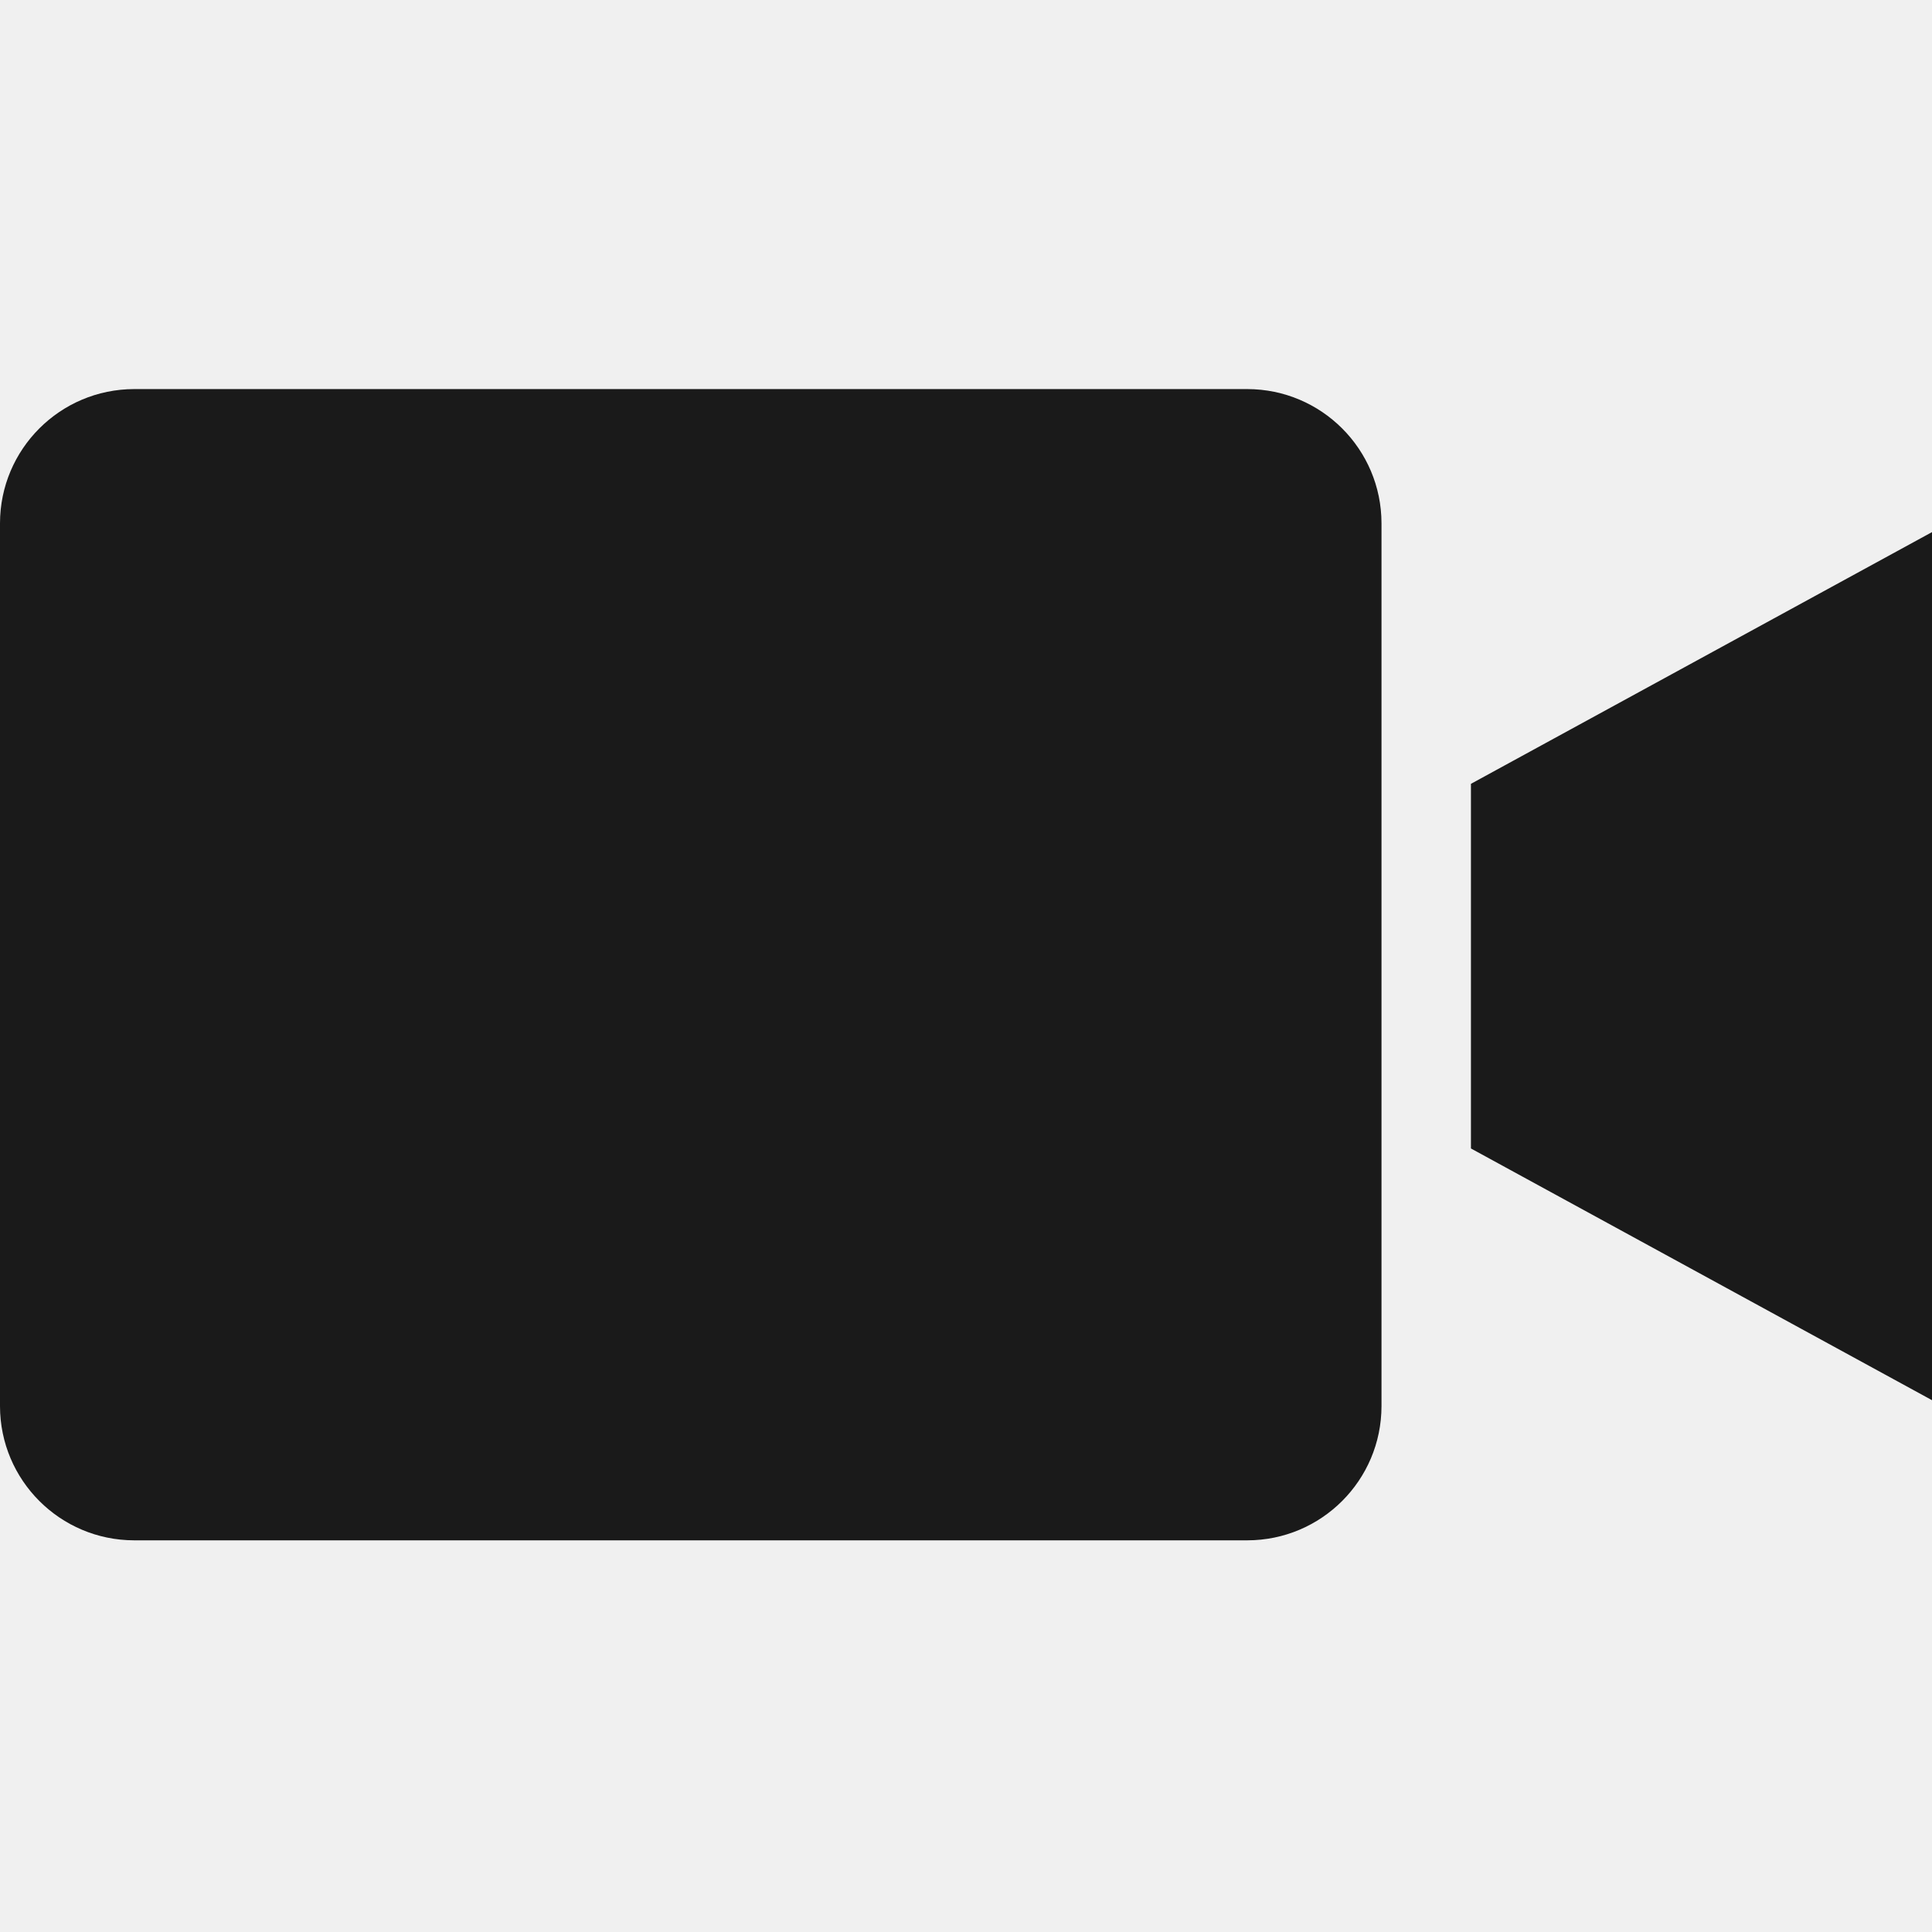
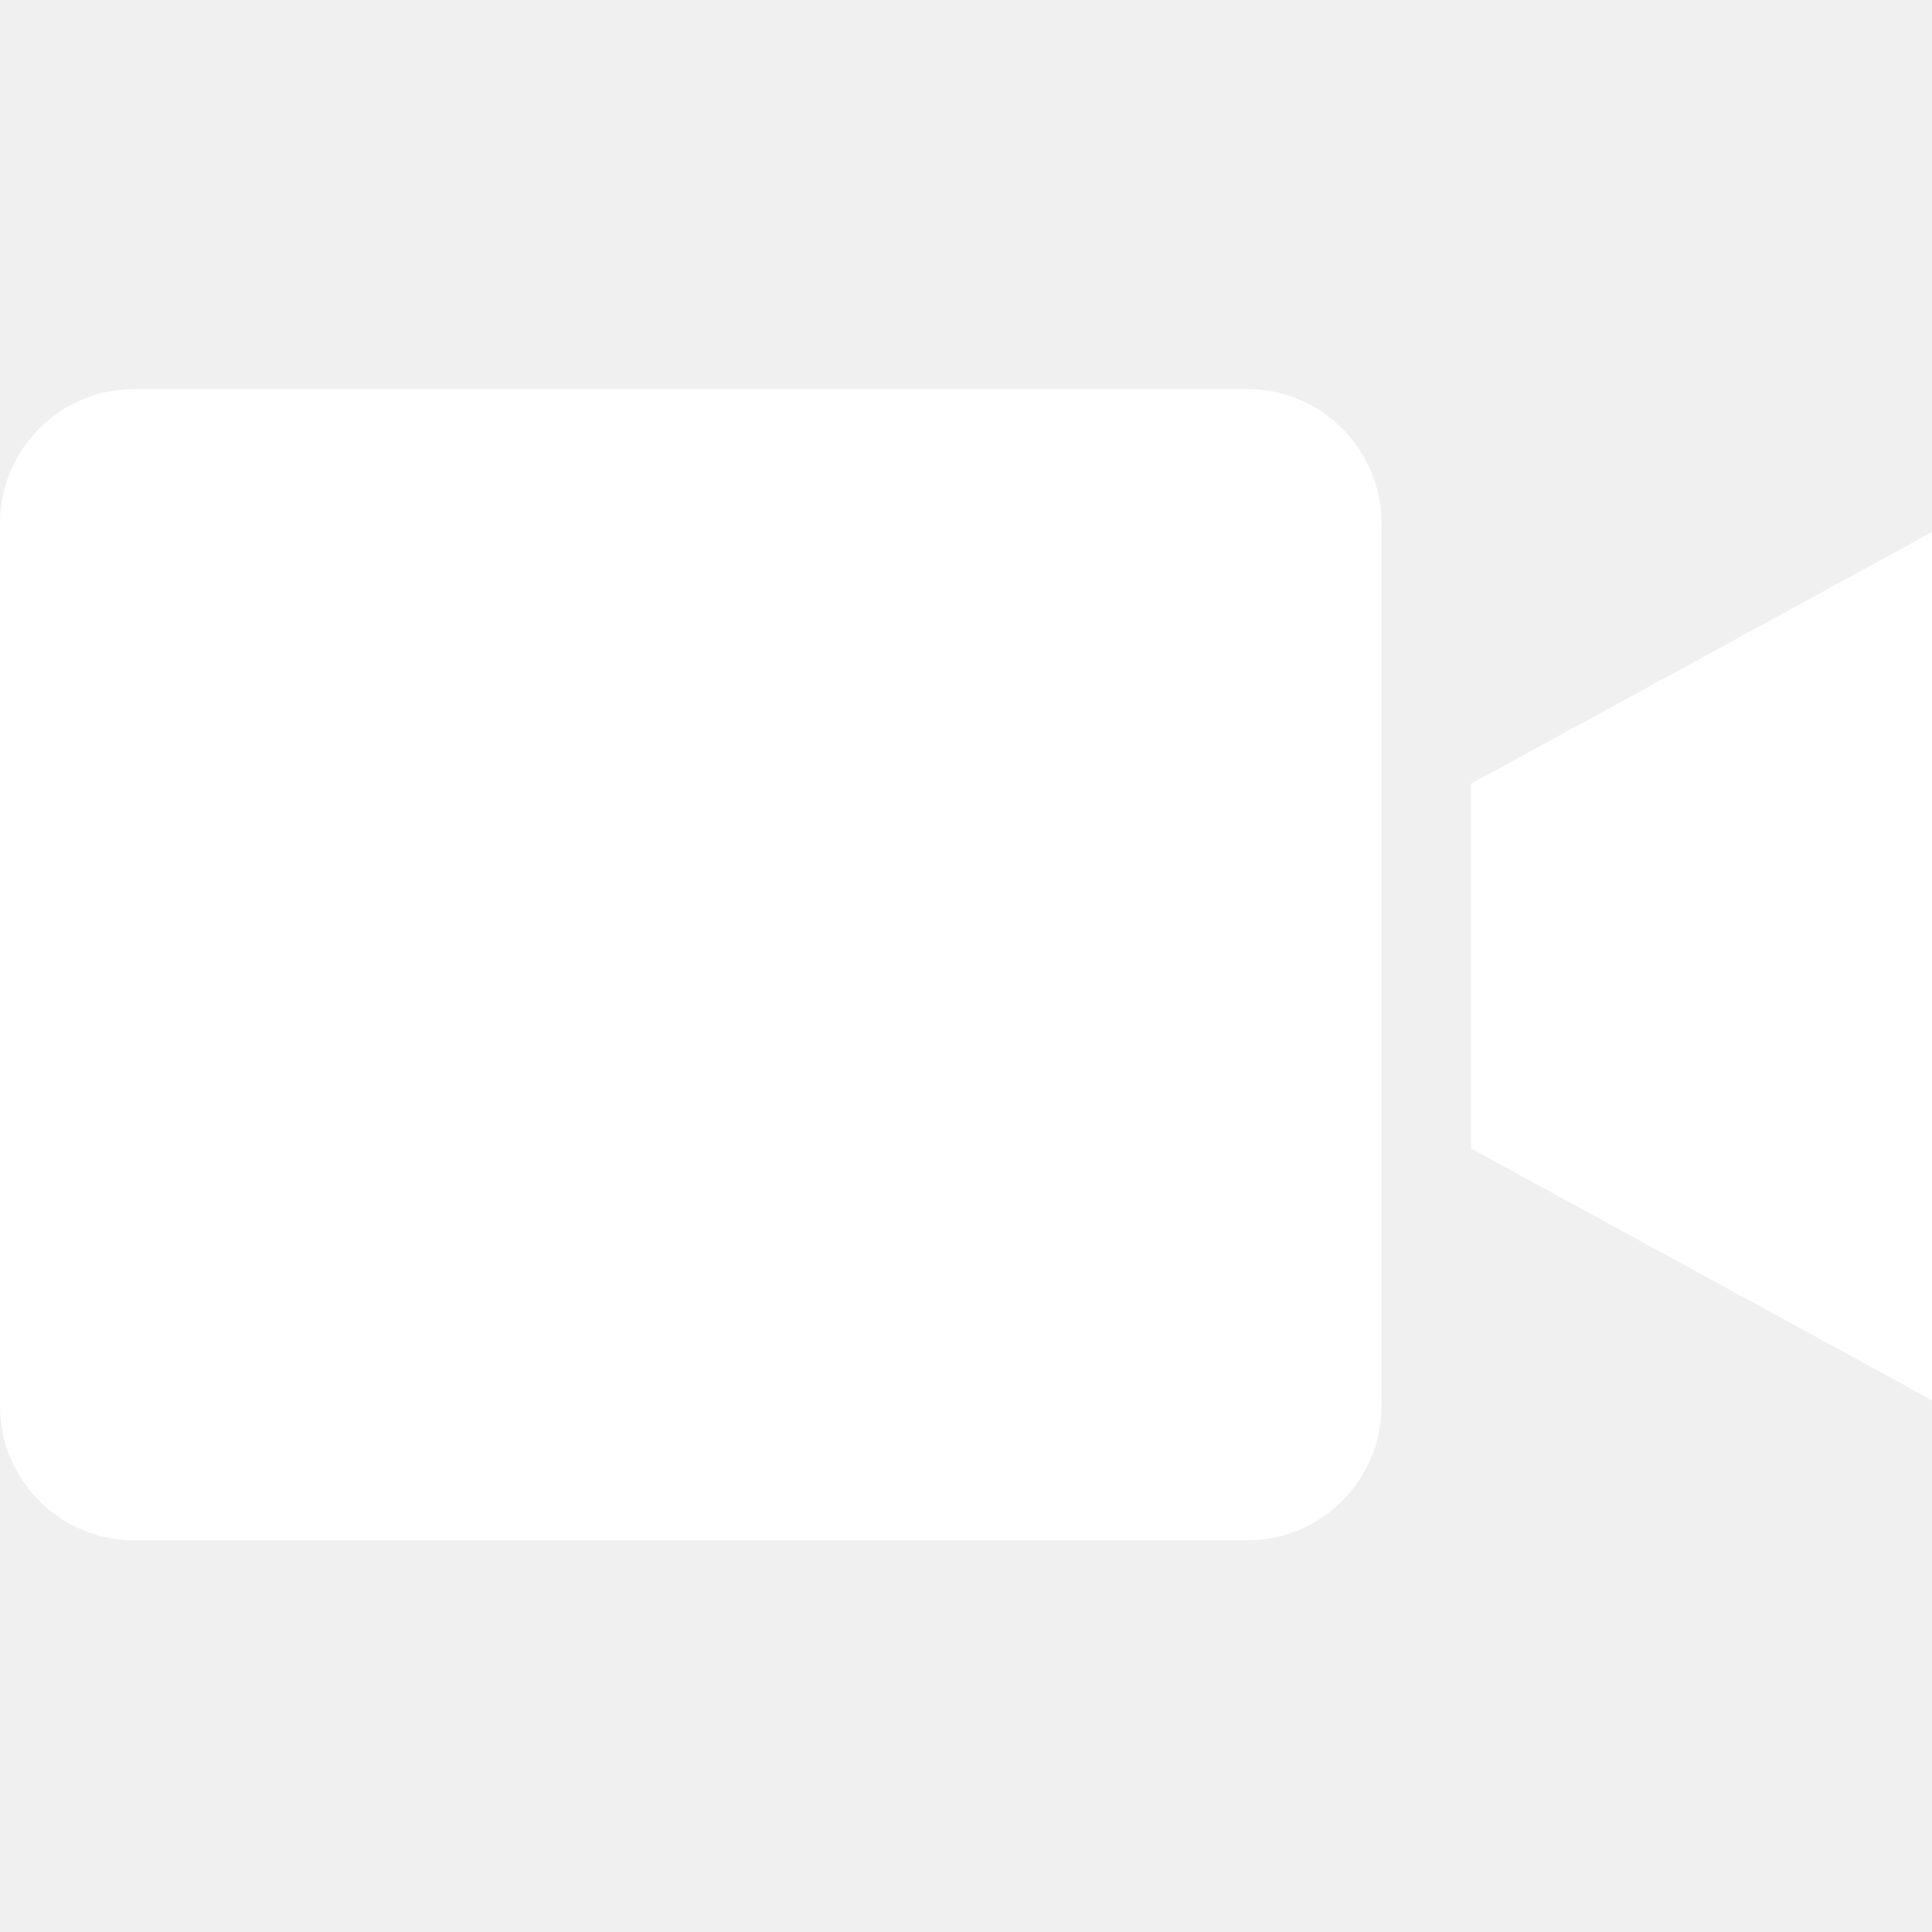
<svg xmlns="http://www.w3.org/2000/svg" xmlns:xlink="http://www.w3.org/1999/xlink" width="432px" height="432px" viewBox="0 0 432 432" version="1.1">
  <defs>
-     <path d="M0 0L432 0L432 432L0 432L0 0L0 0Z" id="path_1" />
+     <path d="M0 0L432 0L432 432L0 432L0 0L0 0L0 0Z" id="path_1" />
    <clipPath id="mask_1">
      <use xlink:href="#path_1" />
    </clipPath>
  </defs>
  <g id="fileTypeVideo">
    <g id="fileTypeVideo">
-       <path d="M0 0L432 0L432 432L0 432L0 0L0 0Z" id="Background" fill="#FFFFFF" fill-opacity="0" fill-rule="evenodd" stroke="none" />
-       <g id="Mask-Group">
-         <path d="M0 0L432 0L432 432L0 432L0 0L0 0Z" id="path_1" fill="none" stroke="none" />
-         <g clip-path="url(#mask_1)">
-           <g id="Group" transform="translate(0 87)">
-             <path d="M278.906 0L30 0C13.438 0.02 0.02 13.438 0 30L0 227.422C0.02 243.984 13.438 257.402 30 257.422L278.906 257.422C295.465 257.402 308.887 243.984 308.906 227.422L308.906 30C308.887 13.438 295.465 0.02 278.906 0L278.906 0L278.906 0Z" id="Shape" fill="#1A1A1A" fill-rule="evenodd" stroke="none" />
-             <path d="M328.906 169.801L432 226.086L432 31.98L328.906 88.266L328.906 169.801L328.906 169.801Z" id="Shape#1" fill="#1A1A1A" fill-rule="evenodd" stroke="none" />
+       <g id="fileTypeVideo#1">
+         <path d="M0 0L432 0L432 432L0 432L0 0L0 0L0 0Z" id="Background" fill="#FFFFFF" fill-opacity="0" fill-rule="evenodd" stroke="none" />
+         <g id="Mask-Group">
+           <path d="M0 0L432 0L432 432L0 432L0 0L0 0L0 0Z" id="path_1#1" fill="none" stroke="none" />
+           <g id="Mask-Group">
+             <path d="M0 0L432 0L432 432L0 432L0 0L0 0L0 0Z" id="path_1" fill="none" stroke="none" />
+             <g clip-path="url(#mask_1)">
+               <g id="Group" transform="translate(0 87)">
+                 <g id="Group">
+                   <path d="M278.906 0L30 0C13.438 0.02 0.02 13.438 0 30L0 227.422C0.02 243.984 13.438 257.402 30 257.422L278.906 257.422C295.465 257.402 308.887 243.984 308.906 227.422L308.906 30C308.887 13.438 295.465 0.02 278.906 0L278.906 0L278.906 0L278.906 0Z" id="Shape" fill="#FFFFFF" fill-rule="evenodd" stroke="none" />
+                   <path d="M328.906 169.801L432 226.086L432 31.98L328.906 88.266L328.906 169.801L328.906 169.801L328.906 169.801Z" id="Shape#1" fill="#FFFFFF" fill-rule="evenodd" stroke="none" />
+                 </g>
+               </g>
+             </g>
          </g>
        </g>
      </g>
    </g>
  </g>
</svg>
